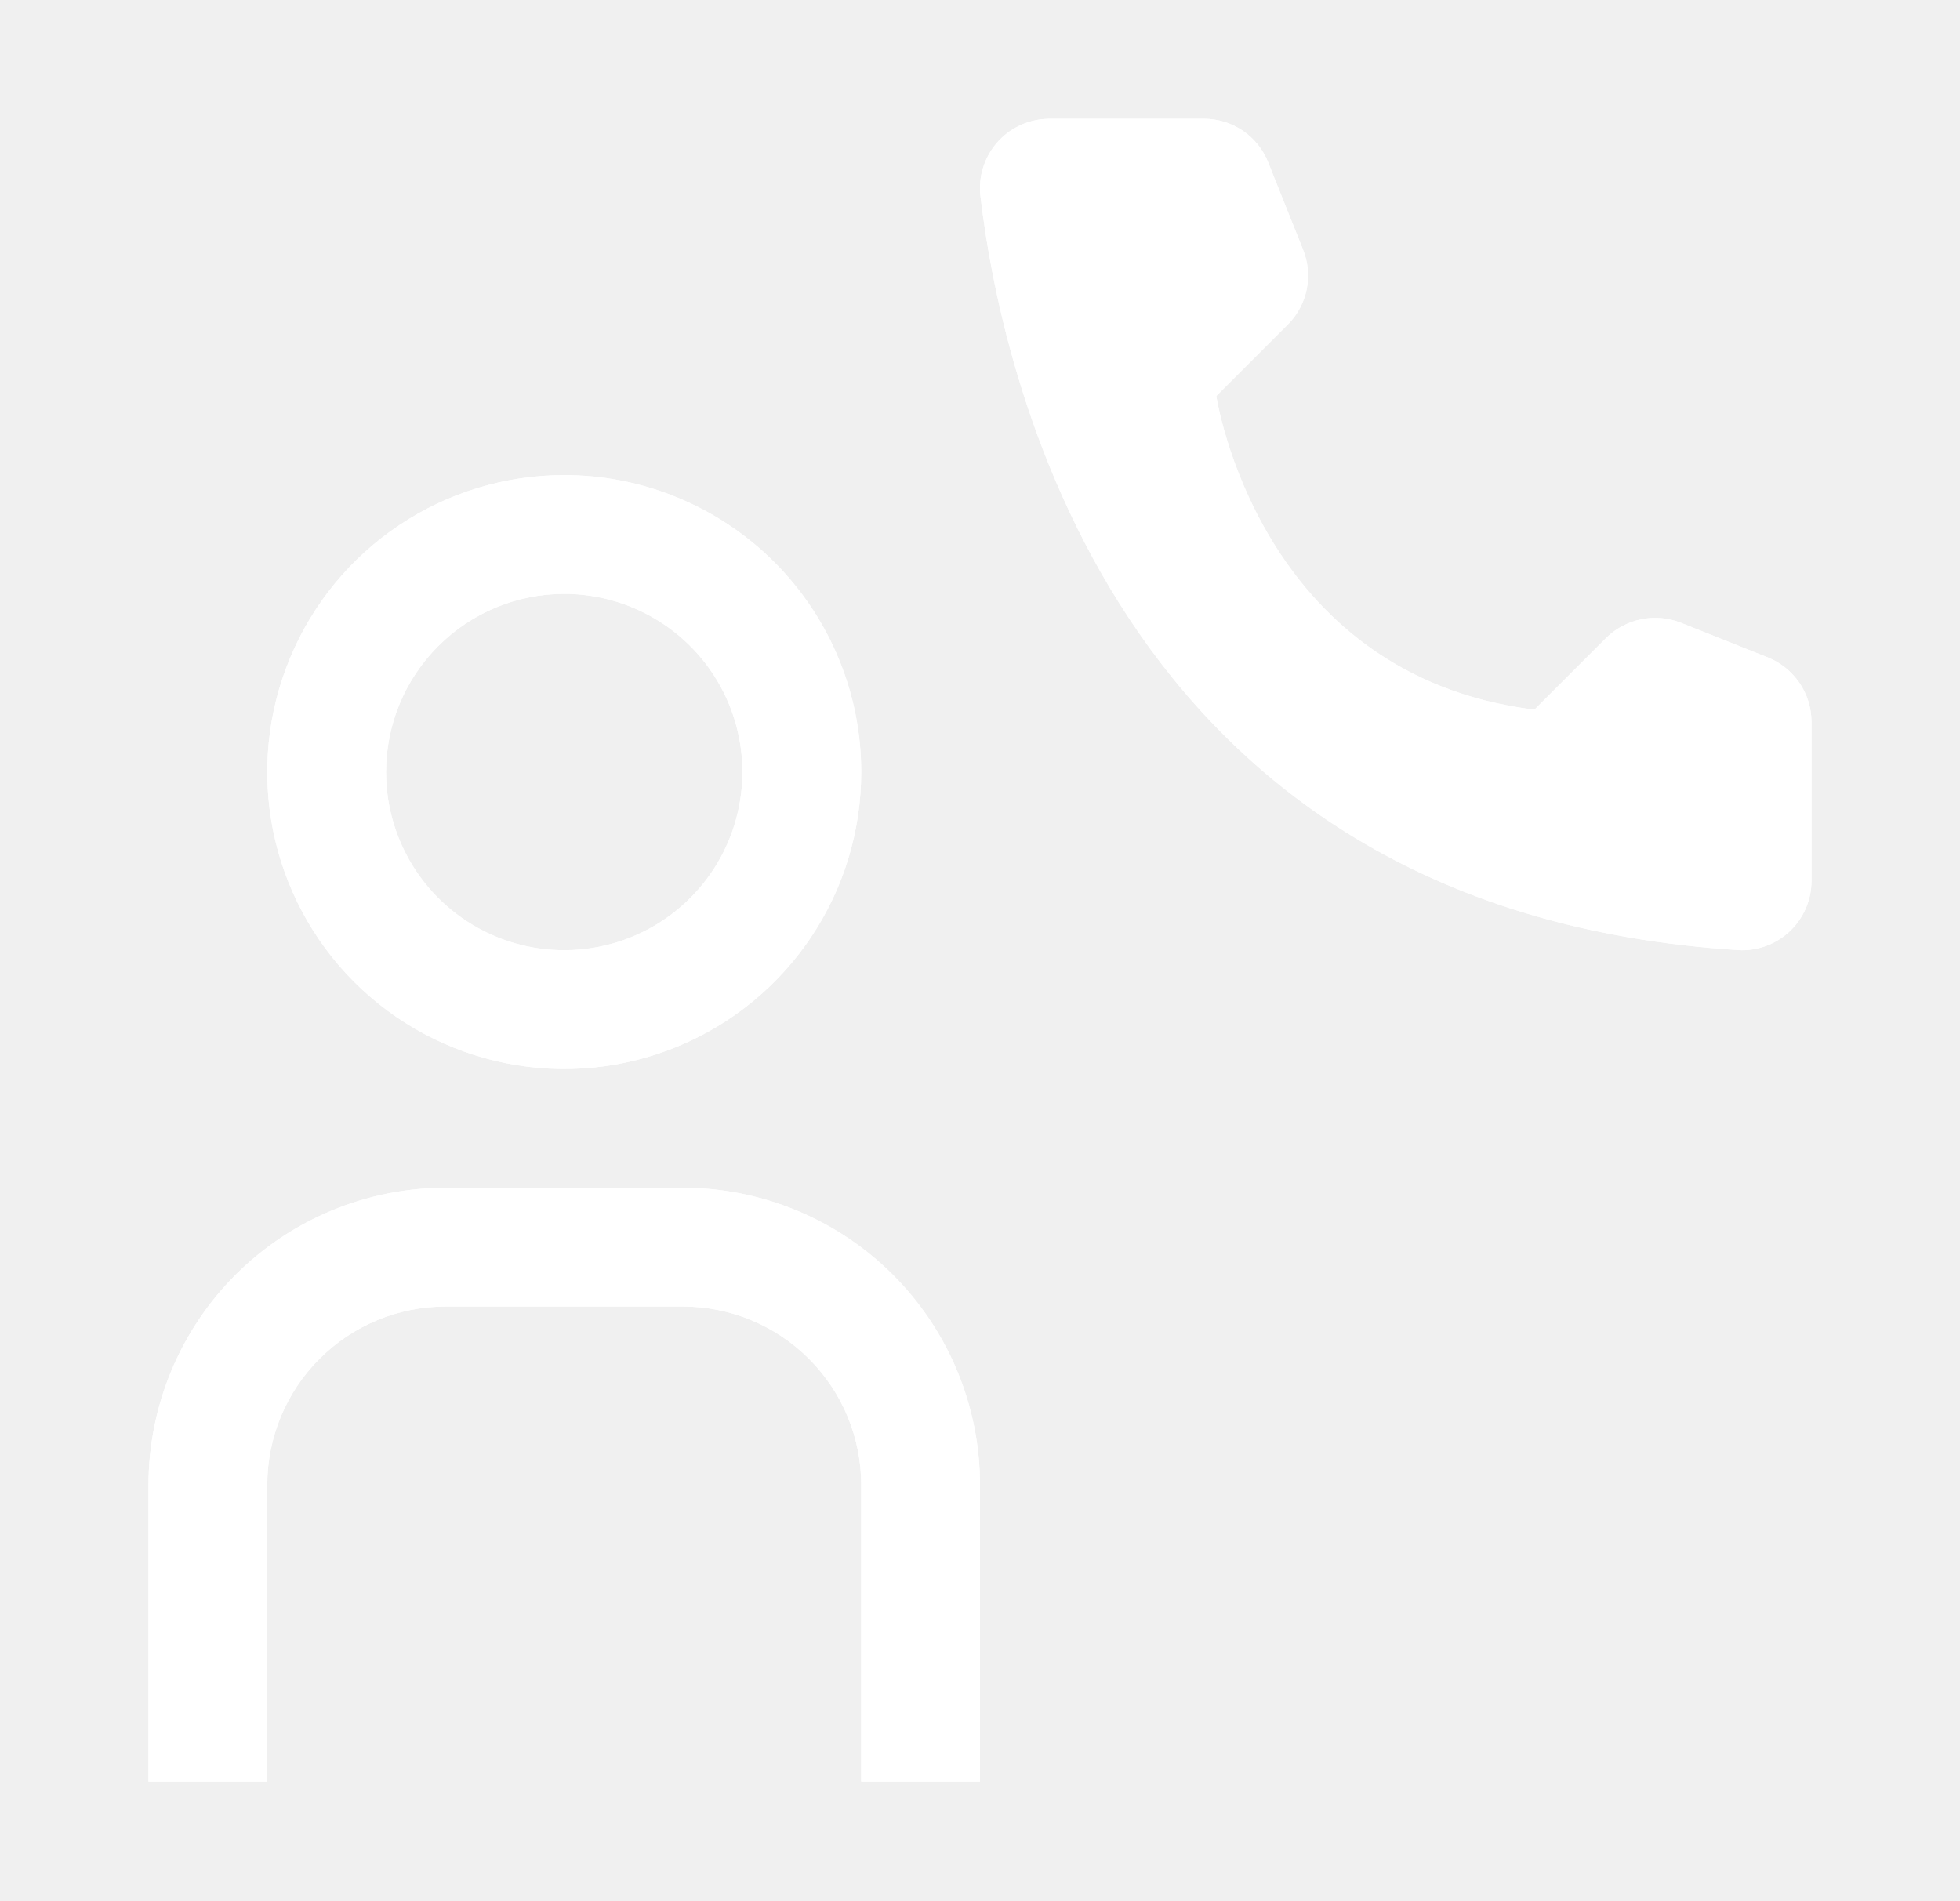
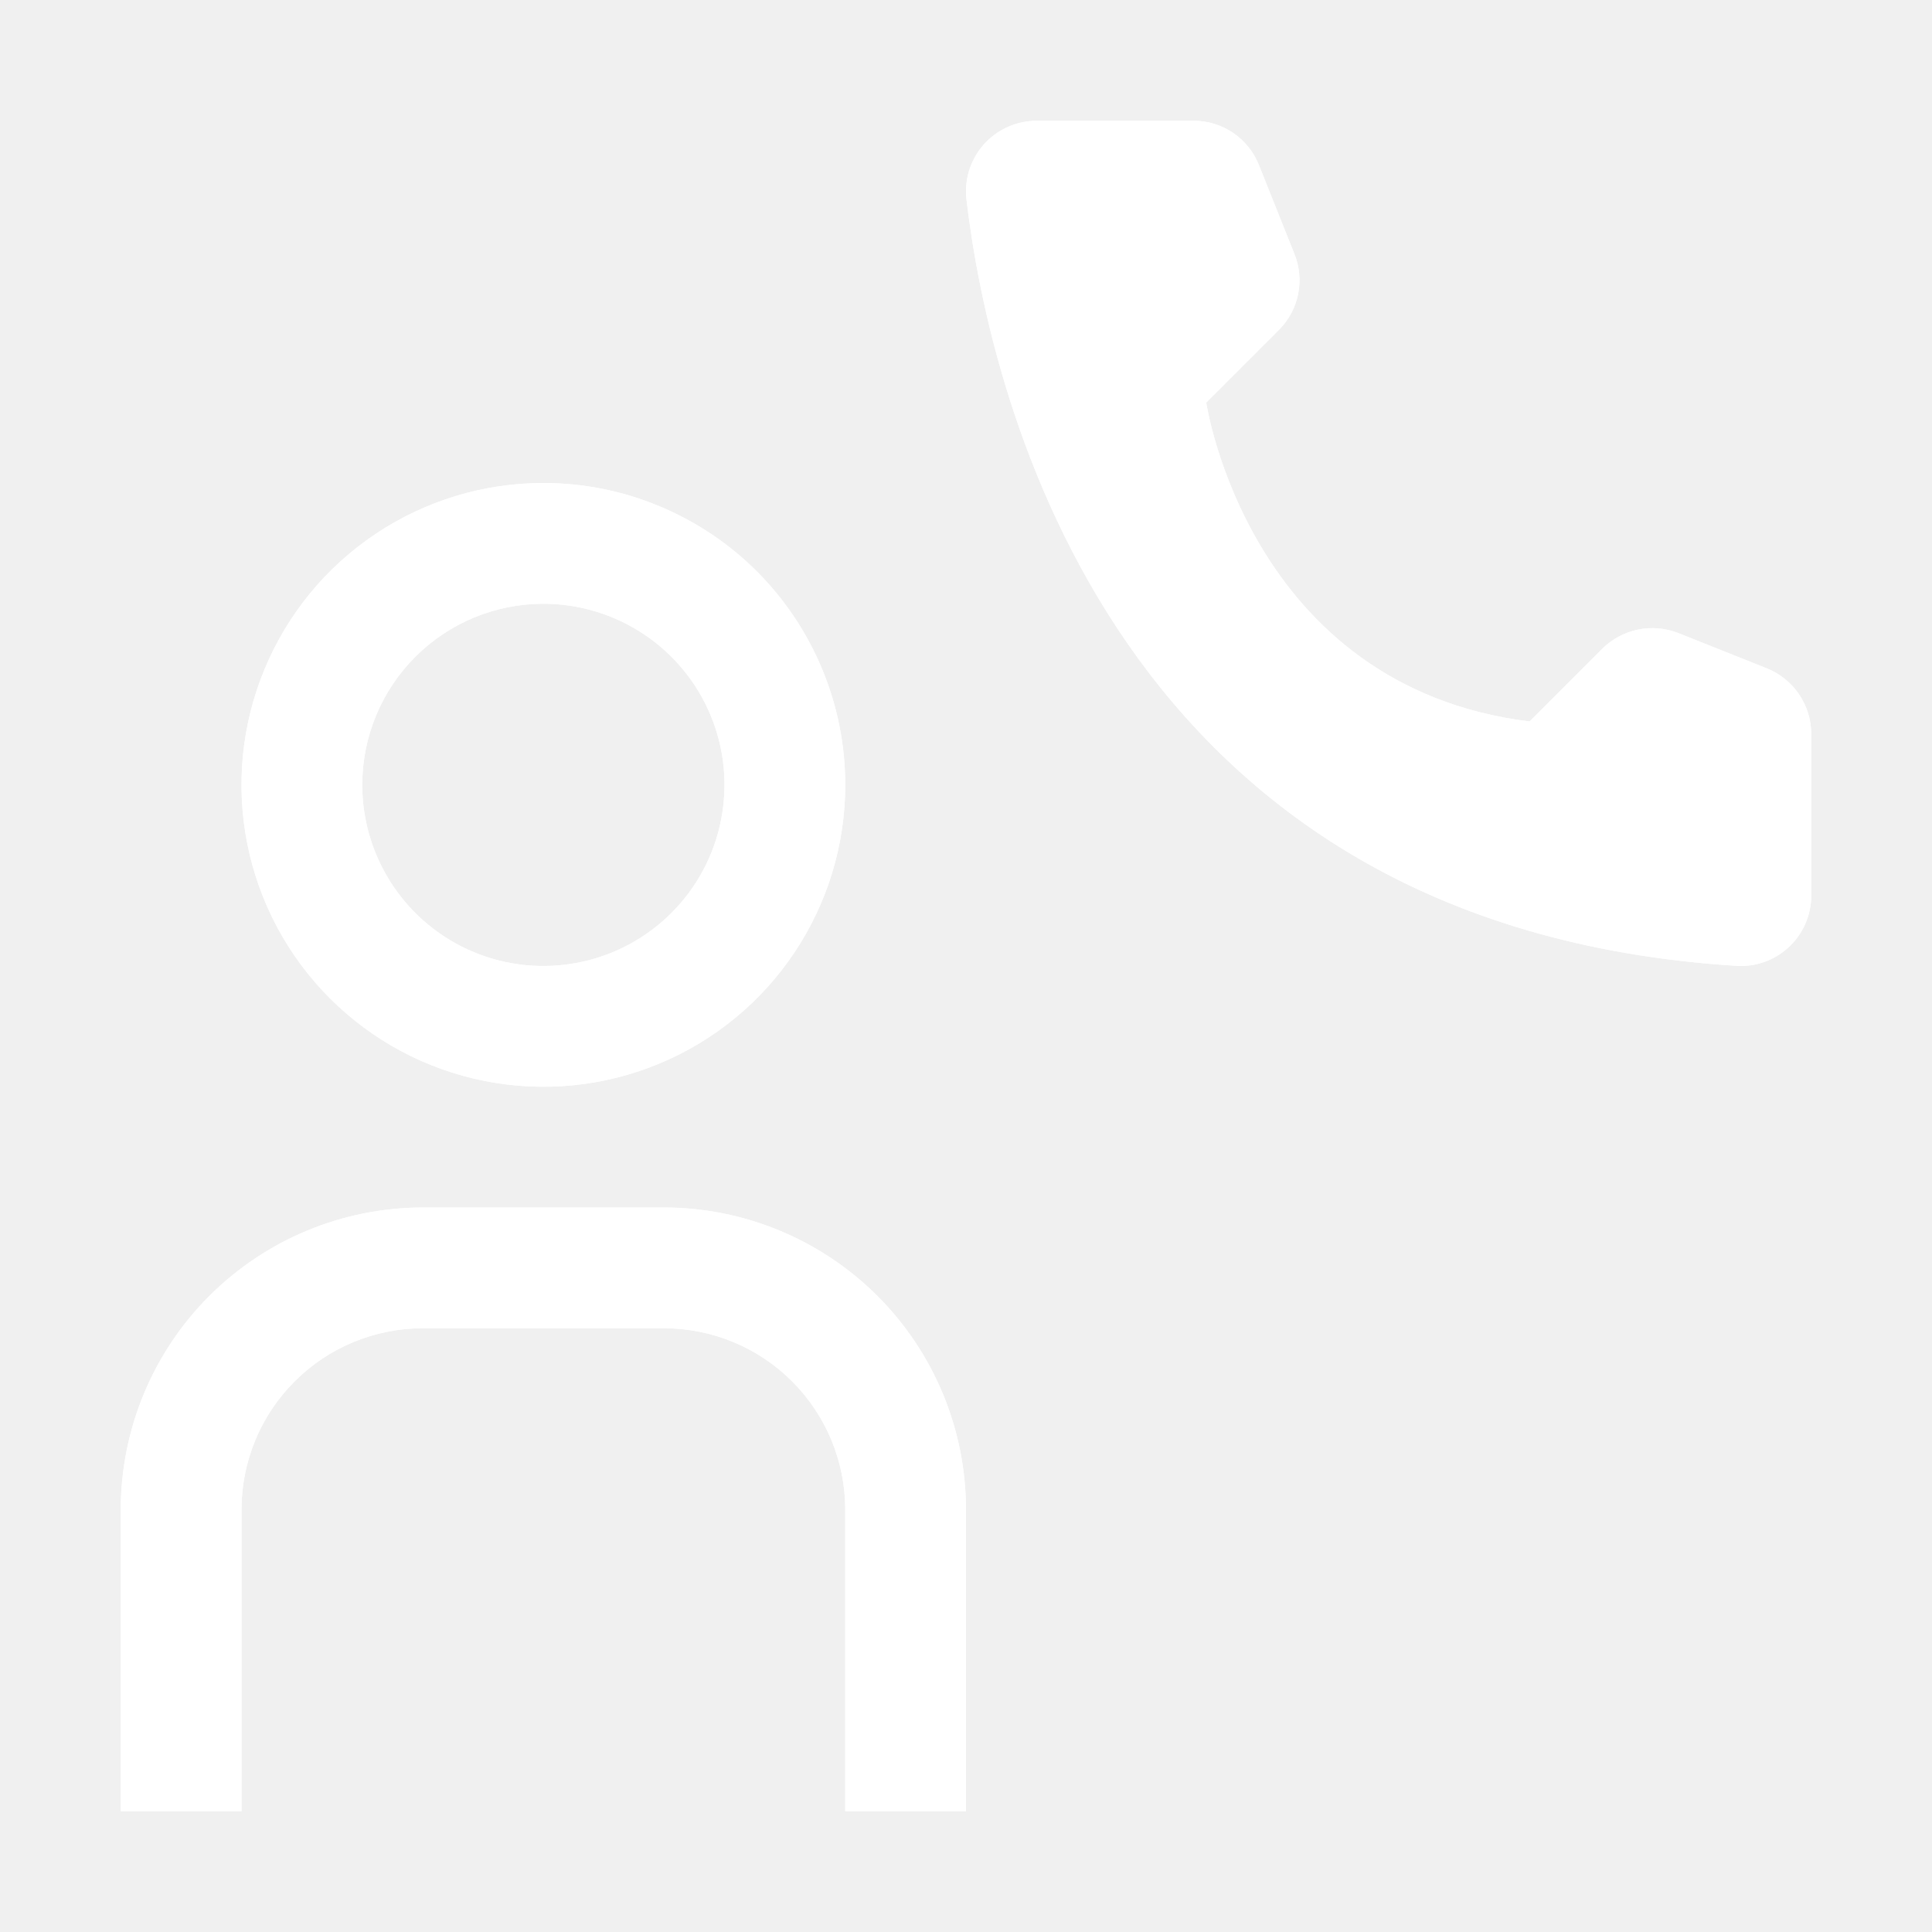
- <svg xmlns="http://www.w3.org/2000/svg" width="33" height="32" viewBox="0 0 33 32" fill="none">
-   <mask id="path-1-inside-1_723_1892" fill="white">
-     <path d="M25.834 11.95L27.04 10.744C27.202 10.584 27.408 10.474 27.631 10.428C27.855 10.382 28.087 10.402 28.299 10.486L29.769 11.072C29.984 11.159 30.168 11.309 30.298 11.5C30.428 11.692 30.498 11.918 30.5 12.15V14.842C30.497 15.152 30.372 15.447 30.151 15.665C29.93 15.882 29.633 16.002 29.323 16L29.273 15.998C18.977 15.358 16.9 6.636 16.507 3.298C16.49 3.146 16.503 2.991 16.546 2.844C16.589 2.697 16.66 2.559 16.756 2.439C16.852 2.319 16.97 2.22 17.105 2.146C17.239 2.072 17.387 2.025 17.539 2.008C17.584 2.003 17.63 2 17.675 2H20.275C20.507 2.001 20.733 2.071 20.925 2.201C21.117 2.332 21.265 2.517 21.351 2.732L21.938 4.202C22.024 4.414 22.046 4.646 22.001 4.87C21.956 5.094 21.846 5.3 21.685 5.462L20.479 6.668C20.479 6.668 21.173 11.368 25.834 11.95V11.95ZM16.5 30H14.5V25C14.499 24.205 14.183 23.442 13.62 22.88C13.058 22.317 12.295 22.001 11.5 22H7.5C6.705 22.001 5.942 22.317 5.38 22.88C4.817 23.442 4.501 24.205 4.5 25V30H2.5V25C2.502 23.674 3.029 22.404 3.966 21.466C4.904 20.529 6.174 20.002 7.5 20H11.5C12.826 20.002 14.096 20.529 15.034 21.466C15.971 22.404 16.498 23.674 16.5 25V30ZM9.5 10C10.093 10 10.673 10.176 11.167 10.506C11.66 10.835 12.045 11.304 12.272 11.852C12.499 12.4 12.558 13.003 12.442 13.585C12.327 14.167 12.041 14.702 11.621 15.121C11.202 15.541 10.667 15.827 10.085 15.942C9.503 16.058 8.9 15.999 8.352 15.772C7.804 15.545 7.335 15.16 7.006 14.667C6.676 14.173 6.5 13.593 6.5 13C6.5 12.204 6.816 11.441 7.379 10.879C7.941 10.316 8.704 10 9.5 10M9.5 8C8.511 8 7.544 8.293 6.722 8.843C5.9 9.392 5.259 10.173 4.881 11.087C4.502 12 4.403 13.005 4.596 13.976C4.789 14.945 5.265 15.836 5.964 16.535C6.664 17.235 7.555 17.711 8.525 17.904C9.494 18.097 10.5 17.998 11.413 17.619C12.327 17.241 13.108 16.6 13.657 15.778C14.207 14.956 14.5 13.989 14.5 13C14.5 12.343 14.371 11.693 14.119 11.087C13.868 10.48 13.5 9.929 13.036 9.464C12.571 9 12.02 8.632 11.413 8.381C10.807 8.129 10.157 8 9.5 8V8Z" />
+ <svg xmlns="http://www.w3.org/2000/svg" width="32" height="32" viewBox="0 0 32 32" fill="none">
+   <mask id="path-1-inside-1_732_2058" fill="white">
+     <path d="M25.334 11.95L26.54 10.744C26.702 10.584 26.908 10.474 27.131 10.428C27.355 10.382 27.587 10.402 27.799 10.486L29.269 11.072C29.484 11.159 29.668 11.309 29.798 11.5C29.928 11.692 29.998 11.918 30 12.15V14.842C29.997 15.152 29.872 15.447 29.651 15.665C29.43 15.882 29.133 16.002 28.823 16L28.773 15.998C18.477 15.358 16.4 6.636 16.007 3.298C15.99 3.146 16.003 2.991 16.046 2.844C16.089 2.697 16.16 2.559 16.256 2.439C16.352 2.319 16.47 2.22 16.605 2.146C16.739 2.072 16.887 2.025 17.039 2.008C17.084 2.003 17.13 2 17.175 2H19.775C20.007 2.001 20.233 2.071 20.425 2.201C20.617 2.332 20.765 2.517 20.851 2.732L21.438 4.202C21.524 4.414 21.546 4.646 21.501 4.87C21.456 5.094 21.346 5.3 21.185 5.462L19.979 6.668C19.979 6.668 20.673 11.368 25.334 11.95ZM16 30H14V25C13.999 24.205 13.683 23.442 13.12 22.88C12.558 22.317 11.795 22.001 11 22H7C6.205 22.001 5.442 22.317 4.88 22.88C4.317 23.442 4.001 24.205 4 25V30H2V25C2.002 23.674 2.529 22.404 3.466 21.466C4.404 20.529 5.674 20.002 7 20H11C12.326 20.002 13.596 20.529 14.534 21.466C15.471 22.404 15.998 23.674 16 25V30ZM9 10C9.593 10 10.173 10.176 10.667 10.506C11.16 10.835 11.545 11.304 11.772 11.852C11.999 12.4 12.058 13.003 11.942 13.585C11.827 14.167 11.541 14.702 11.121 15.121C10.702 15.541 10.167 15.827 9.585 15.942C9.003 16.058 8.4 15.999 7.852 15.772C7.304 15.545 6.835 15.16 6.506 14.667C6.176 14.173 6 13.593 6 13C6 12.204 6.316 11.441 6.879 10.879C7.441 10.316 8.204 10 9 10ZM9 8C8.011 8 7.044 8.293 6.222 8.843C5.4 9.392 4.759 10.173 4.381 11.087C4.002 12 3.903 13.005 4.096 13.976C4.289 14.945 4.765 15.836 5.464 16.535C6.164 17.235 7.055 17.711 8.025 17.904C8.994 18.097 10 17.998 10.913 17.619C11.827 17.241 12.608 16.6 13.157 15.778C13.707 14.956 14 13.989 14 13C14 12.343 13.871 11.693 13.619 11.087C13.368 10.48 13 9.929 12.536 9.464C12.071 9 11.52 8.632 10.913 8.381C10.307 8.129 9.657 8 9 8Z" />
  </mask>
-   <path d="M25.834 11.95L27.04 10.744C27.202 10.584 27.408 10.474 27.631 10.428C27.855 10.382 28.087 10.402 28.299 10.486L29.769 11.072C29.984 11.159 30.168 11.309 30.298 11.5C30.428 11.692 30.498 11.918 30.5 12.15V14.842C30.497 15.152 30.372 15.447 30.151 15.665C29.93 15.882 29.633 16.002 29.323 16L29.273 15.998C18.977 15.358 16.9 6.636 16.507 3.298C16.49 3.146 16.503 2.991 16.546 2.844C16.589 2.697 16.66 2.559 16.756 2.439C16.852 2.319 16.97 2.22 17.105 2.146C17.239 2.072 17.387 2.025 17.539 2.008C17.584 2.003 17.63 2 17.675 2H20.275C20.507 2.001 20.733 2.071 20.925 2.201C21.117 2.332 21.265 2.517 21.351 2.732L21.938 4.202C22.024 4.414 22.046 4.646 22.001 4.87C21.956 5.094 21.846 5.3 21.685 5.462L20.479 6.668C20.479 6.668 21.173 11.368 25.834 11.95V11.95ZM16.5 30H14.5V25C14.499 24.205 14.183 23.442 13.62 22.88C13.058 22.317 12.295 22.001 11.5 22H7.5C6.705 22.001 5.942 22.317 5.38 22.88C4.817 23.442 4.501 24.205 4.5 25V30H2.5V25C2.502 23.674 3.029 22.404 3.966 21.466C4.904 20.529 6.174 20.002 7.5 20H11.5C12.826 20.002 14.096 20.529 15.034 21.466C15.971 22.404 16.498 23.674 16.5 25V30ZM9.5 10C10.093 10 10.673 10.176 11.167 10.506C11.66 10.835 12.045 11.304 12.272 11.852C12.499 12.4 12.558 13.003 12.442 13.585C12.327 14.167 12.041 14.702 11.621 15.121C11.202 15.541 10.667 15.827 10.085 15.942C9.503 16.058 8.9 15.999 8.352 15.772C7.804 15.545 7.335 15.16 7.006 14.667C6.676 14.173 6.5 13.593 6.5 13C6.5 12.204 6.816 11.441 7.379 10.879C7.941 10.316 8.704 10 9.5 10M9.5 8C8.511 8 7.544 8.293 6.722 8.843C5.9 9.392 5.259 10.173 4.881 11.087C4.502 12 4.403 13.005 4.596 13.976C4.789 14.945 5.265 15.836 5.964 16.535C6.664 17.235 7.555 17.711 8.525 17.904C9.494 18.097 10.5 17.998 11.413 17.619C12.327 17.241 13.108 16.6 13.657 15.778C14.207 14.956 14.5 13.989 14.5 13C14.5 12.343 14.371 11.693 14.119 11.087C13.868 10.48 13.5 9.929 13.036 9.464C12.571 9 12.02 8.632 11.413 8.381C10.807 8.129 10.157 8 9.5 8V8Z" fill="white" />
-   <path d="M27.04 10.744L26.337 10.032L26.333 10.037L27.04 10.744ZM28.299 10.486L28.669 9.557L28.665 9.555L28.299 10.486ZM29.769 11.072L30.146 10.146L30.139 10.143L29.769 11.072ZM30.5 12.15H31.5L31.5 12.142L30.5 12.15ZM30.5 14.842L31.5 14.851V14.842H30.5ZM29.323 16L29.283 16.999L29.299 17L29.315 17L29.323 16ZM29.273 15.998L29.211 16.996L29.222 16.997L29.233 16.997L29.273 15.998ZM16.507 3.298L15.513 3.409L15.514 3.415L16.507 3.298ZM17.539 2.008L17.649 3.002L17.657 3.001L17.539 2.008ZM17.675 2L17.674 3H17.675V2ZM20.275 2L20.279 1H20.275V2ZM21.351 2.732L20.422 3.103L20.422 3.103L21.351 2.732ZM21.938 4.202L21.009 4.573L21.012 4.58L21.938 4.202ZM21.685 5.462L22.392 6.169L22.393 6.168L21.685 5.462ZM20.479 6.668L19.772 5.961L19.416 6.317L19.49 6.814L20.479 6.668ZM16.5 30V31H17.5V30H16.5ZM14.5 30H13.5V31H14.5V30ZM14.5 25H15.5L15.5 24.999L14.5 25ZM11.5 22L11.501 21H11.5V22ZM7.5 22V21H7.499L7.5 22ZM4.5 25L3.5 24.999V25H4.5ZM4.5 30V31H5.5V30H4.5ZM2.5 30H1.5V31H2.5V30ZM2.5 25L1.5 24.999V25H2.5ZM7.5 20V19H7.499L7.5 20ZM11.5 20L11.501 19H11.5V20ZM16.5 25H17.5L17.5 24.999L16.5 25ZM14.5 13H15.5H14.5ZM26.541 12.657L27.747 11.451L26.333 10.037L25.127 11.243L26.541 12.657ZM27.743 11.456C27.767 11.431 27.798 11.415 27.832 11.408L27.43 9.449C27.017 9.533 26.637 9.736 26.337 10.032L27.743 11.456ZM27.832 11.408C27.866 11.401 27.901 11.404 27.933 11.417L28.665 9.555C28.273 9.401 27.844 9.364 27.43 9.449L27.832 11.408ZM27.929 11.415L29.399 12.001L30.139 10.143L28.669 9.557L27.929 11.415ZM29.392 11.998C29.424 12.011 29.451 12.033 29.47 12.062L31.125 10.939C30.884 10.584 30.544 10.308 30.146 10.146L29.392 11.998ZM29.47 12.062C29.489 12.09 29.5 12.123 29.5 12.158L31.5 12.142C31.497 11.713 31.366 11.294 31.125 10.939L29.47 12.062ZM29.5 12.15V14.842H31.5V12.15H29.5ZM29.5 14.834C29.5 14.878 29.482 14.921 29.45 14.952L30.852 16.378C31.262 15.974 31.495 15.425 31.5 14.851L29.5 14.834ZM29.45 14.952C29.418 14.983 29.375 15 29.331 15L29.315 17C29.89 17.004 30.443 16.78 30.852 16.378L29.45 14.952ZM29.363 15.001L29.313 14.999L29.233 16.997L29.283 16.999L29.363 15.001ZM29.335 15C24.513 14.7 21.691 12.533 19.998 10.09C18.274 7.602 17.687 4.77 17.5 3.181L15.514 3.415C15.72 5.164 16.368 8.362 18.354 11.229C20.372 14.142 23.737 16.656 29.211 16.996L29.335 15ZM17.501 3.187C17.498 3.166 17.5 3.143 17.506 3.122L15.585 2.566C15.506 2.839 15.482 3.126 15.513 3.409L17.501 3.187ZM17.506 3.122C17.513 3.101 17.523 3.081 17.537 3.064L15.975 1.815C15.797 2.037 15.665 2.292 15.585 2.566L17.506 3.122ZM17.537 3.064C17.55 3.047 17.567 3.032 17.587 3.022L16.622 1.27C16.373 1.407 16.153 1.592 15.975 1.815L17.537 3.064ZM17.587 3.022C17.606 3.011 17.627 3.004 17.649 3.002L17.429 1.014C17.146 1.046 16.872 1.132 16.622 1.27L17.587 3.022ZM17.657 3.001C17.663 3 17.669 3 17.674 3L17.675 1C17.59 1 17.506 1.005 17.421 1.015L17.657 3.001ZM17.675 3H20.275V1H17.675V3ZM20.271 3C20.304 3 20.336 3.01 20.363 3.028L21.487 1.375C21.131 1.132 20.71 1.002 20.279 1L20.271 3ZM20.363 3.028C20.389 3.046 20.41 3.072 20.422 3.103L22.28 2.361C22.12 1.961 21.844 1.617 21.487 1.375L20.363 3.028ZM20.422 3.103L21.009 4.573L22.867 3.831L22.28 2.361L20.422 3.103ZM21.012 4.58C21.024 4.609 21.027 4.642 21.021 4.673L22.982 5.067C23.066 4.65 23.024 4.218 22.864 3.824L21.012 4.58ZM21.021 4.673C21.015 4.705 20.999 4.734 20.977 4.756L22.393 6.168C22.693 5.867 22.898 5.484 22.982 5.067L21.021 4.673ZM20.978 4.755L19.772 5.961L21.186 7.375L22.392 6.169L20.978 4.755ZM20.479 6.668C19.49 6.814 19.49 6.815 19.49 6.815C19.49 6.815 19.49 6.816 19.49 6.816C19.49 6.817 19.49 6.818 19.49 6.819C19.491 6.82 19.491 6.823 19.491 6.825C19.492 6.83 19.493 6.836 19.494 6.843C19.497 6.857 19.5 6.875 19.504 6.898C19.512 6.944 19.524 7.006 19.541 7.083C19.574 7.236 19.626 7.45 19.704 7.705C19.86 8.212 20.122 8.898 20.553 9.609C21.426 11.049 23.003 12.604 25.71 12.942L25.958 10.958C24.003 10.714 22.904 9.629 22.264 8.572C21.939 8.036 21.737 7.511 21.616 7.118C21.557 6.923 21.518 6.765 21.495 6.659C21.484 6.607 21.476 6.567 21.472 6.544C21.47 6.532 21.469 6.524 21.468 6.52C21.468 6.518 21.468 6.518 21.468 6.518C21.468 6.518 21.468 6.518 21.468 6.519C21.468 6.519 21.468 6.52 21.468 6.52C21.468 6.521 21.468 6.521 21.468 6.521C21.468 6.521 21.468 6.522 20.479 6.668ZM16.5 29H14.5V31H16.5V29ZM15.5 30V25H13.5V30H15.5ZM15.5 24.999C15.499 23.939 15.077 22.922 14.328 22.172L12.913 23.587C13.289 23.962 13.499 24.471 13.5 25.001L15.5 24.999ZM14.328 22.172C13.578 21.423 12.561 21.001 11.501 21L11.499 23C12.03 23 12.538 23.212 12.913 23.587L14.328 22.172ZM11.5 21H7.5V23H11.5V21ZM7.499 21C6.439 21.001 5.422 21.423 4.672 22.172L6.087 23.587C6.462 23.212 6.97 23 7.501 23L7.499 21ZM4.672 22.172C3.923 22.922 3.501 23.939 3.5 24.999L5.5 25.001C5.501 24.471 5.712 23.962 6.087 23.587L4.672 22.172ZM3.5 25V30H5.5V25H3.5ZM4.5 29H2.5V31H4.5V29ZM3.5 30V25H1.5V30H3.5ZM3.5 25.001C3.501 23.94 3.923 22.923 4.673 22.173L3.259 20.759C2.135 21.884 1.502 23.408 1.5 24.999L3.5 25.001ZM4.673 22.173C5.423 21.423 6.44 21.001 7.501 21L7.499 19C5.908 19.002 4.384 19.634 3.259 20.759L4.673 22.173ZM7.5 21H11.5V19H7.5V21ZM11.499 21C12.56 21.001 13.577 21.423 14.327 22.173L15.741 20.759C14.616 19.634 13.092 19.002 11.501 19L11.499 21ZM14.327 22.173C15.077 22.923 15.499 23.94 15.5 25.001L17.5 24.999C17.498 23.408 16.866 21.884 15.741 20.759L14.327 22.173ZM15.5 25V30H17.5V25H15.5ZM9.5 11C9.896 11 10.282 11.117 10.611 11.337L11.722 9.674C11.065 9.235 10.291 9 9.5 9V11ZM10.611 11.337C10.94 11.557 11.196 11.869 11.348 12.235L13.195 11.469C12.893 10.738 12.38 10.114 11.722 9.674L10.611 11.337ZM11.348 12.235C11.499 12.6 11.539 13.002 11.462 13.39L13.423 13.78C13.578 13.004 13.498 12.2 13.195 11.469L11.348 12.235ZM11.462 13.39C11.384 13.778 11.194 14.134 10.914 14.414L12.328 15.828C12.888 15.269 13.269 14.556 13.423 13.78L11.462 13.39ZM10.914 14.414C10.634 14.694 10.278 14.884 9.89 14.962L10.28 16.923C11.056 16.769 11.769 16.388 12.328 15.828L10.914 14.414ZM9.89 14.962C9.502 15.039 9.1 14.999 8.735 14.848L7.969 16.695C8.7 16.998 9.504 17.078 10.28 16.923L9.89 14.962ZM8.735 14.848C8.369 14.696 8.057 14.44 7.837 14.111L6.174 15.222C6.614 15.88 7.238 16.393 7.969 16.695L8.735 14.848ZM7.837 14.111C7.617 13.782 7.5 13.396 7.5 13H5.5C5.5 13.791 5.735 14.565 6.174 15.222L7.837 14.111ZM7.5 13C7.5 12.47 7.711 11.961 8.086 11.586L6.672 10.172C5.921 10.922 5.5 11.939 5.5 13H7.5ZM8.086 11.586C8.461 11.211 8.97 11 9.5 11V9C8.439 9 7.422 9.421 6.672 10.172L8.086 11.586ZM9.5 7C8.313 7 7.153 7.352 6.167 8.011L7.278 9.674C7.936 9.235 8.709 9 9.5 9V7ZM6.167 8.011C5.18 8.67 4.411 9.608 3.957 10.704L5.804 11.469C6.107 10.738 6.62 10.114 7.278 9.674L6.167 8.011ZM3.957 10.704C3.503 11.8 3.384 13.007 3.615 14.171L5.577 13.78C5.423 13.004 5.502 12.2 5.804 11.469L3.957 10.704ZM3.615 14.171C3.847 15.334 4.418 16.404 5.257 17.243L6.672 15.828C6.112 15.269 5.731 14.556 5.577 13.78L3.615 14.171ZM5.257 17.243C6.096 18.082 7.166 18.653 8.329 18.885L8.72 16.923C7.944 16.769 7.231 16.388 6.672 15.828L5.257 17.243ZM8.329 18.885C9.493 19.116 10.7 18.997 11.796 18.543L11.031 16.695C10.3 16.998 9.496 17.078 8.72 16.923L8.329 18.885ZM11.796 18.543C12.893 18.089 13.829 17.32 14.489 16.333L12.826 15.222C12.386 15.88 11.762 16.393 11.031 16.695L11.796 18.543ZM14.489 16.333C15.148 15.347 15.5 14.187 15.5 13H13.5C13.5 13.791 13.265 14.565 12.826 15.222L14.489 16.333ZM15.5 13C15.5 12.212 15.345 11.432 15.043 10.704L13.195 11.469C13.396 11.955 13.5 12.475 13.5 13H15.5ZM15.043 10.704C14.742 9.976 14.3 9.315 13.743 8.757L12.328 10.172C12.7 10.543 12.995 10.984 13.195 11.469L15.043 10.704ZM13.743 8.757C13.185 8.2 12.524 7.758 11.796 7.457L11.031 9.304C11.516 9.505 11.957 9.8 12.328 10.172L13.743 8.757ZM11.796 7.457C11.068 7.155 10.288 7 9.5 7V9C10.025 9 10.545 9.103 11.031 9.304L11.796 7.457Z" fill="white" mask="url(#path-1-inside-1_723_1892)" />
+   <path d="M25.334 11.95L26.54 10.744C26.702 10.584 26.908 10.474 27.131 10.428C27.355 10.382 27.587 10.402 27.799 10.486L29.269 11.072C29.484 11.159 29.668 11.309 29.798 11.5C29.928 11.692 29.998 11.918 30 12.15V14.842C29.997 15.152 29.872 15.447 29.651 15.665C29.43 15.882 29.133 16.002 28.823 16L28.773 15.998C18.477 15.358 16.4 6.636 16.007 3.298C15.99 3.146 16.003 2.991 16.046 2.844C16.089 2.697 16.16 2.559 16.256 2.439C16.352 2.319 16.47 2.22 16.605 2.146C16.739 2.072 16.887 2.025 17.039 2.008C17.084 2.003 17.13 2 17.175 2H19.775C20.007 2.001 20.233 2.071 20.425 2.201C20.617 2.332 20.765 2.517 20.851 2.732L21.438 4.202C21.524 4.414 21.546 4.646 21.501 4.87C21.456 5.094 21.346 5.3 21.185 5.462L19.979 6.668C19.979 6.668 20.673 11.368 25.334 11.95ZM16 30H14V25C13.999 24.205 13.683 23.442 13.12 22.88C12.558 22.317 11.795 22.001 11 22H7C6.205 22.001 5.442 22.317 4.88 22.88C4.317 23.442 4.001 24.205 4 25V30H2V25C2.002 23.674 2.529 22.404 3.466 21.466C4.404 20.529 5.674 20.002 7 20H11C12.326 20.002 13.596 20.529 14.534 21.466C15.471 22.404 15.998 23.674 16 25V30ZM9 10C9.593 10 10.173 10.176 10.667 10.506C11.16 10.835 11.545 11.304 11.772 11.852C11.999 12.4 12.058 13.003 11.942 13.585C11.827 14.167 11.541 14.702 11.121 15.121C10.702 15.541 10.167 15.827 9.585 15.942C9.003 16.058 8.4 15.999 7.852 15.772C7.304 15.545 6.835 15.16 6.506 14.667C6.176 14.173 6 13.593 6 13C6 12.204 6.316 11.441 6.879 10.879C7.441 10.316 8.204 10 9 10ZM9 8C8.011 8 7.044 8.293 6.222 8.843C5.4 9.392 4.759 10.173 4.381 11.087C4.002 12 3.903 13.005 4.096 13.976C4.289 14.945 4.765 15.836 5.464 16.535C6.164 17.235 7.055 17.711 8.025 17.904C8.994 18.097 10 17.998 10.913 17.619C11.827 17.241 12.608 16.6 13.157 15.778C13.707 14.956 14 13.989 14 13C14 12.343 13.871 11.693 13.619 11.087C13.368 10.48 13 9.929 12.536 9.464C12.071 9 11.52 8.632 10.913 8.381C10.307 8.129 9.657 8 9 8Z" fill="white" />
+   <path d="M26.54 10.744L25.837 10.032L25.833 10.037L26.54 10.744ZM27.799 10.486L28.169 9.557L28.165 9.555L27.799 10.486ZM29.269 11.072L29.646 10.146L29.639 10.143L29.269 11.072ZM30 12.15H31L31 12.142L30 12.15ZM30 14.842L31 14.851V14.842H30ZM28.823 16L28.783 16.999L28.799 17L28.815 17L28.823 16ZM28.773 15.998L28.711 16.996L28.722 16.997L28.733 16.997L28.773 15.998ZM16.007 3.298L15.013 3.409L15.014 3.415L16.007 3.298ZM17.039 2.008L17.149 3.002L17.157 3.001L17.039 2.008ZM17.175 2L17.174 3H17.175V2ZM19.775 2L19.779 1H19.775V2ZM20.851 2.732L19.922 3.103L19.922 3.103L20.851 2.732ZM21.438 4.202L20.509 4.573L20.512 4.58L21.438 4.202ZM21.185 5.462L21.892 6.169L21.893 6.168L21.185 5.462ZM19.979 6.668L19.272 5.961L18.916 6.317L18.99 6.814L19.979 6.668ZM16 30V31H17V30H16ZM14 30H13V31H14V30ZM14 25H15L15 24.999L14 25ZM11 22L11.001 21H11V22ZM7 22V21H6.999L7 22ZM4 25L3 24.999V25H4ZM4 30V31H5V30H4ZM2 30H1V31H2V30ZM2 25L1 24.999V25H2ZM7 20V19H6.999L7 20ZM11 20L11.001 19H11V20ZM16 25H17L17 24.999L16 25ZM14 13H15H14ZM26.041 12.657L27.247 11.451L25.833 10.037L24.627 11.243L26.041 12.657ZM27.243 11.456C27.267 11.431 27.298 11.415 27.332 11.408L26.93 9.449C26.517 9.533 26.137 9.736 25.837 10.032L27.243 11.456ZM27.332 11.408C27.366 11.401 27.401 11.404 27.433 11.417L28.165 9.555C27.773 9.401 27.344 9.364 26.93 9.449L27.332 11.408ZM27.429 11.415L28.899 12.001L29.639 10.143L28.169 9.557L27.429 11.415ZM28.892 11.998C28.924 12.011 28.951 12.033 28.97 12.062L30.625 10.939C30.384 10.584 30.044 10.308 29.646 10.146L28.892 11.998ZM28.97 12.062C28.989 12.09 29 12.123 29 12.158L31 12.142C30.997 11.713 30.866 11.294 30.625 10.939L28.97 12.062ZM29 12.15V14.842H31V12.15H29ZM29 14.834C29 14.878 28.982 14.921 28.95 14.952L30.352 16.378C30.762 15.974 30.995 15.425 31 14.851L29 14.834ZM28.95 14.952C28.918 14.983 28.875 15 28.831 15L28.815 17C29.39 17.004 29.943 16.78 30.352 16.378L28.95 14.952ZM28.863 15.001L28.813 14.999L28.733 16.997L28.783 16.999L28.863 15.001ZM28.835 15C24.013 14.7 21.191 12.533 19.498 10.09C17.774 7.602 17.187 4.77 17 3.181L15.014 3.415C15.22 5.164 15.868 8.362 17.854 11.229C19.872 14.142 23.237 16.656 28.711 16.996L28.835 15ZM17.001 3.187C16.998 3.166 17 3.143 17.006 3.122L15.085 2.566C15.006 2.839 14.982 3.126 15.013 3.409L17.001 3.187ZM17.006 3.122C17.013 3.101 17.023 3.081 17.037 3.064L15.475 1.815C15.297 2.037 15.165 2.292 15.085 2.566L17.006 3.122ZM17.037 3.064C17.05 3.047 17.067 3.032 17.087 3.022L16.122 1.27C15.873 1.407 15.653 1.592 15.475 1.815L17.037 3.064ZM17.087 3.022C17.106 3.011 17.127 3.004 17.149 3.002L16.929 1.014C16.646 1.046 16.372 1.132 16.122 1.27L17.087 3.022ZM17.157 3.001C17.163 3 17.169 3 17.174 3L17.175 1C17.09 1 17.006 1.005 16.921 1.015L17.157 3.001ZM17.175 3H19.775V1H17.175V3ZM19.771 3C19.804 3 19.836 3.01 19.863 3.028L20.987 1.375C20.631 1.132 20.21 1.002 19.779 1L19.771 3ZM19.863 3.028C19.889 3.046 19.91 3.072 19.922 3.103L21.78 2.361C21.62 1.961 21.344 1.617 20.987 1.375L19.863 3.028ZM19.922 3.103L20.509 4.573L22.367 3.831L21.78 2.361L19.922 3.103ZM20.512 4.58C20.524 4.609 20.527 4.642 20.521 4.673L22.482 5.067C22.566 4.65 22.524 4.218 22.364 3.824L20.512 4.58ZM20.521 4.673C20.515 4.705 20.499 4.734 20.477 4.756L21.893 6.168C22.193 5.867 22.398 5.484 22.482 5.067L20.521 4.673ZM20.478 4.755L19.272 5.961L20.686 7.375L21.892 6.169L20.478 4.755ZM19.979 6.668C18.99 6.814 18.99 6.815 18.99 6.815C18.99 6.815 18.99 6.816 18.99 6.816C18.99 6.817 18.99 6.818 18.99 6.819C18.991 6.82 18.991 6.823 18.991 6.825C18.992 6.83 18.993 6.836 18.994 6.843C18.997 6.857 19 6.875 19.004 6.898C19.012 6.944 19.024 7.006 19.041 7.083C19.074 7.236 19.126 7.45 19.204 7.705C19.36 8.212 19.622 8.898 20.053 9.609C20.926 11.049 22.503 12.604 25.21 12.942L25.458 10.958C23.503 10.714 22.404 9.629 21.764 8.572C21.439 8.036 21.237 7.511 21.116 7.118C21.057 6.923 21.018 6.765 20.995 6.659C20.984 6.607 20.976 6.567 20.972 6.544C20.97 6.532 20.969 6.524 20.968 6.52C20.968 6.518 20.968 6.518 20.968 6.518C20.968 6.518 20.968 6.518 20.968 6.519C20.968 6.519 20.968 6.52 20.968 6.52C20.968 6.521 20.968 6.521 20.968 6.521C20.968 6.521 20.968 6.522 19.979 6.668ZM16 29H14V31H16V29ZM15 30V25H13V30H15ZM15 24.999C14.999 23.939 14.577 22.922 13.828 22.172L12.413 23.587C12.789 23.962 12.999 24.471 13 25.001L15 24.999ZM13.828 22.172C13.078 21.423 12.061 21.001 11.001 21L10.999 23C11.53 23 12.038 23.212 12.413 23.587L13.828 22.172ZM11 21H7V23H11V21ZM6.999 21C5.939 21.001 4.922 21.423 4.172 22.172L5.587 23.587C5.962 23.212 6.47 23 7.001 23L6.999 21ZM4.172 22.172C3.423 22.922 3.001 23.939 3 24.999L5 25.001C5.001 24.471 5.212 23.962 5.587 23.587L4.172 22.172ZM3 25V30H5V25H3ZM4 29H2V31H4V29ZM3 30V25H1V30H3ZM3 25.001C3.001 23.94 3.423 22.923 4.173 22.173L2.759 20.759C1.635 21.884 1.002 23.408 1 24.999L3 25.001ZM4.173 22.173C4.923 21.423 5.94 21.001 7.001 21L6.999 19C5.408 19.002 3.884 19.634 2.759 20.759L4.173 22.173ZM7 21H11V19H7V21ZM10.999 21C12.06 21.001 13.077 21.423 13.827 22.173L15.241 20.759C14.116 19.634 12.592 19.002 11.001 19L10.999 21ZM13.827 22.173C14.577 22.923 14.999 23.94 15 25.001L17 24.999C16.998 23.408 16.366 21.884 15.241 20.759L13.827 22.173ZM15 25V30H17V25H15ZM9 11C9.396 11 9.782 11.117 10.111 11.337L11.222 9.674C10.565 9.235 9.791 9 9 9V11ZM10.111 11.337C10.44 11.557 10.696 11.869 10.848 12.235L12.695 11.469C12.393 10.738 11.88 10.114 11.222 9.674L10.111 11.337ZM10.848 12.235C10.999 12.6 11.039 13.002 10.962 13.39L12.923 13.78C13.078 13.004 12.998 12.2 12.695 11.469L10.848 12.235ZM10.962 13.39C10.884 13.778 10.694 14.134 10.414 14.414L11.828 15.828C12.388 15.269 12.769 14.556 12.923 13.78L10.962 13.39ZM10.414 14.414C10.134 14.694 9.778 14.884 9.39 14.962L9.78 16.923C10.556 16.769 11.269 16.388 11.828 15.828L10.414 14.414ZM9.39 14.962C9.002 15.039 8.6 14.999 8.235 14.848L7.469 16.695C8.2 16.998 9.004 17.078 9.78 16.923L9.39 14.962ZM8.235 14.848C7.869 14.696 7.557 14.44 7.337 14.111L5.674 15.222C6.114 15.88 6.738 16.393 7.469 16.695L8.235 14.848ZM7.337 14.111C7.117 13.782 7 13.396 7 13H5C5 13.791 5.235 14.565 5.674 15.222L7.337 14.111ZM7 13C7 12.47 7.211 11.961 7.586 11.586L6.172 10.172C5.421 10.922 5 11.939 5 13H7ZM7.586 11.586C7.961 11.211 8.47 11 9 11V9C7.939 9 6.922 9.421 6.172 10.172L7.586 11.586ZM9 7C7.813 7 6.653 7.352 5.667 8.011L6.778 9.674C7.436 9.235 8.209 9 9 9V7ZM5.667 8.011C4.68 8.67 3.911 9.608 3.457 10.704L5.304 11.469C5.607 10.738 6.12 10.114 6.778 9.674L5.667 8.011ZM3.457 10.704C3.003 11.8 2.884 13.007 3.115 14.171L5.077 13.78C4.923 13.004 5.002 12.2 5.304 11.469L3.457 10.704ZM3.115 14.171C3.347 15.334 3.918 16.404 4.757 17.243L6.172 15.828C5.612 15.269 5.231 14.556 5.077 13.78L3.115 14.171ZM4.757 17.243C5.596 18.082 6.666 18.653 7.829 18.885L8.22 16.923C7.444 16.769 6.731 16.388 6.172 15.828L4.757 17.243ZM7.829 18.885C8.993 19.116 10.2 18.997 11.296 18.543L10.531 16.695C9.8 16.998 8.996 17.078 8.22 16.923L7.829 18.885ZM11.296 18.543C12.393 18.089 13.329 17.32 13.989 16.333L12.326 15.222C11.886 15.88 11.262 16.393 10.531 16.695L11.296 18.543ZM13.989 16.333C14.648 15.347 15 14.187 15 13H13C13 13.791 12.765 14.565 12.326 15.222L13.989 16.333ZM15 13C15 12.212 14.845 11.432 14.543 10.704L12.695 11.469C12.896 11.955 13 12.475 13 13H15ZM14.543 10.704C14.242 9.976 13.8 9.315 13.243 8.757L11.828 10.172C12.2 10.543 12.495 10.984 12.695 11.469L14.543 10.704ZM13.243 8.757C12.685 8.2 12.024 7.758 11.296 7.457L10.531 9.304C11.016 9.505 11.457 9.8 11.828 10.172L13.243 8.757ZM11.296 7.457C10.568 7.155 9.788 7 9 7V9C9.525 9 10.045 9.103 10.531 9.304L11.296 7.457Z" fill="white" mask="url(#path-1-inside-1_732_2058)" />
</svg>
